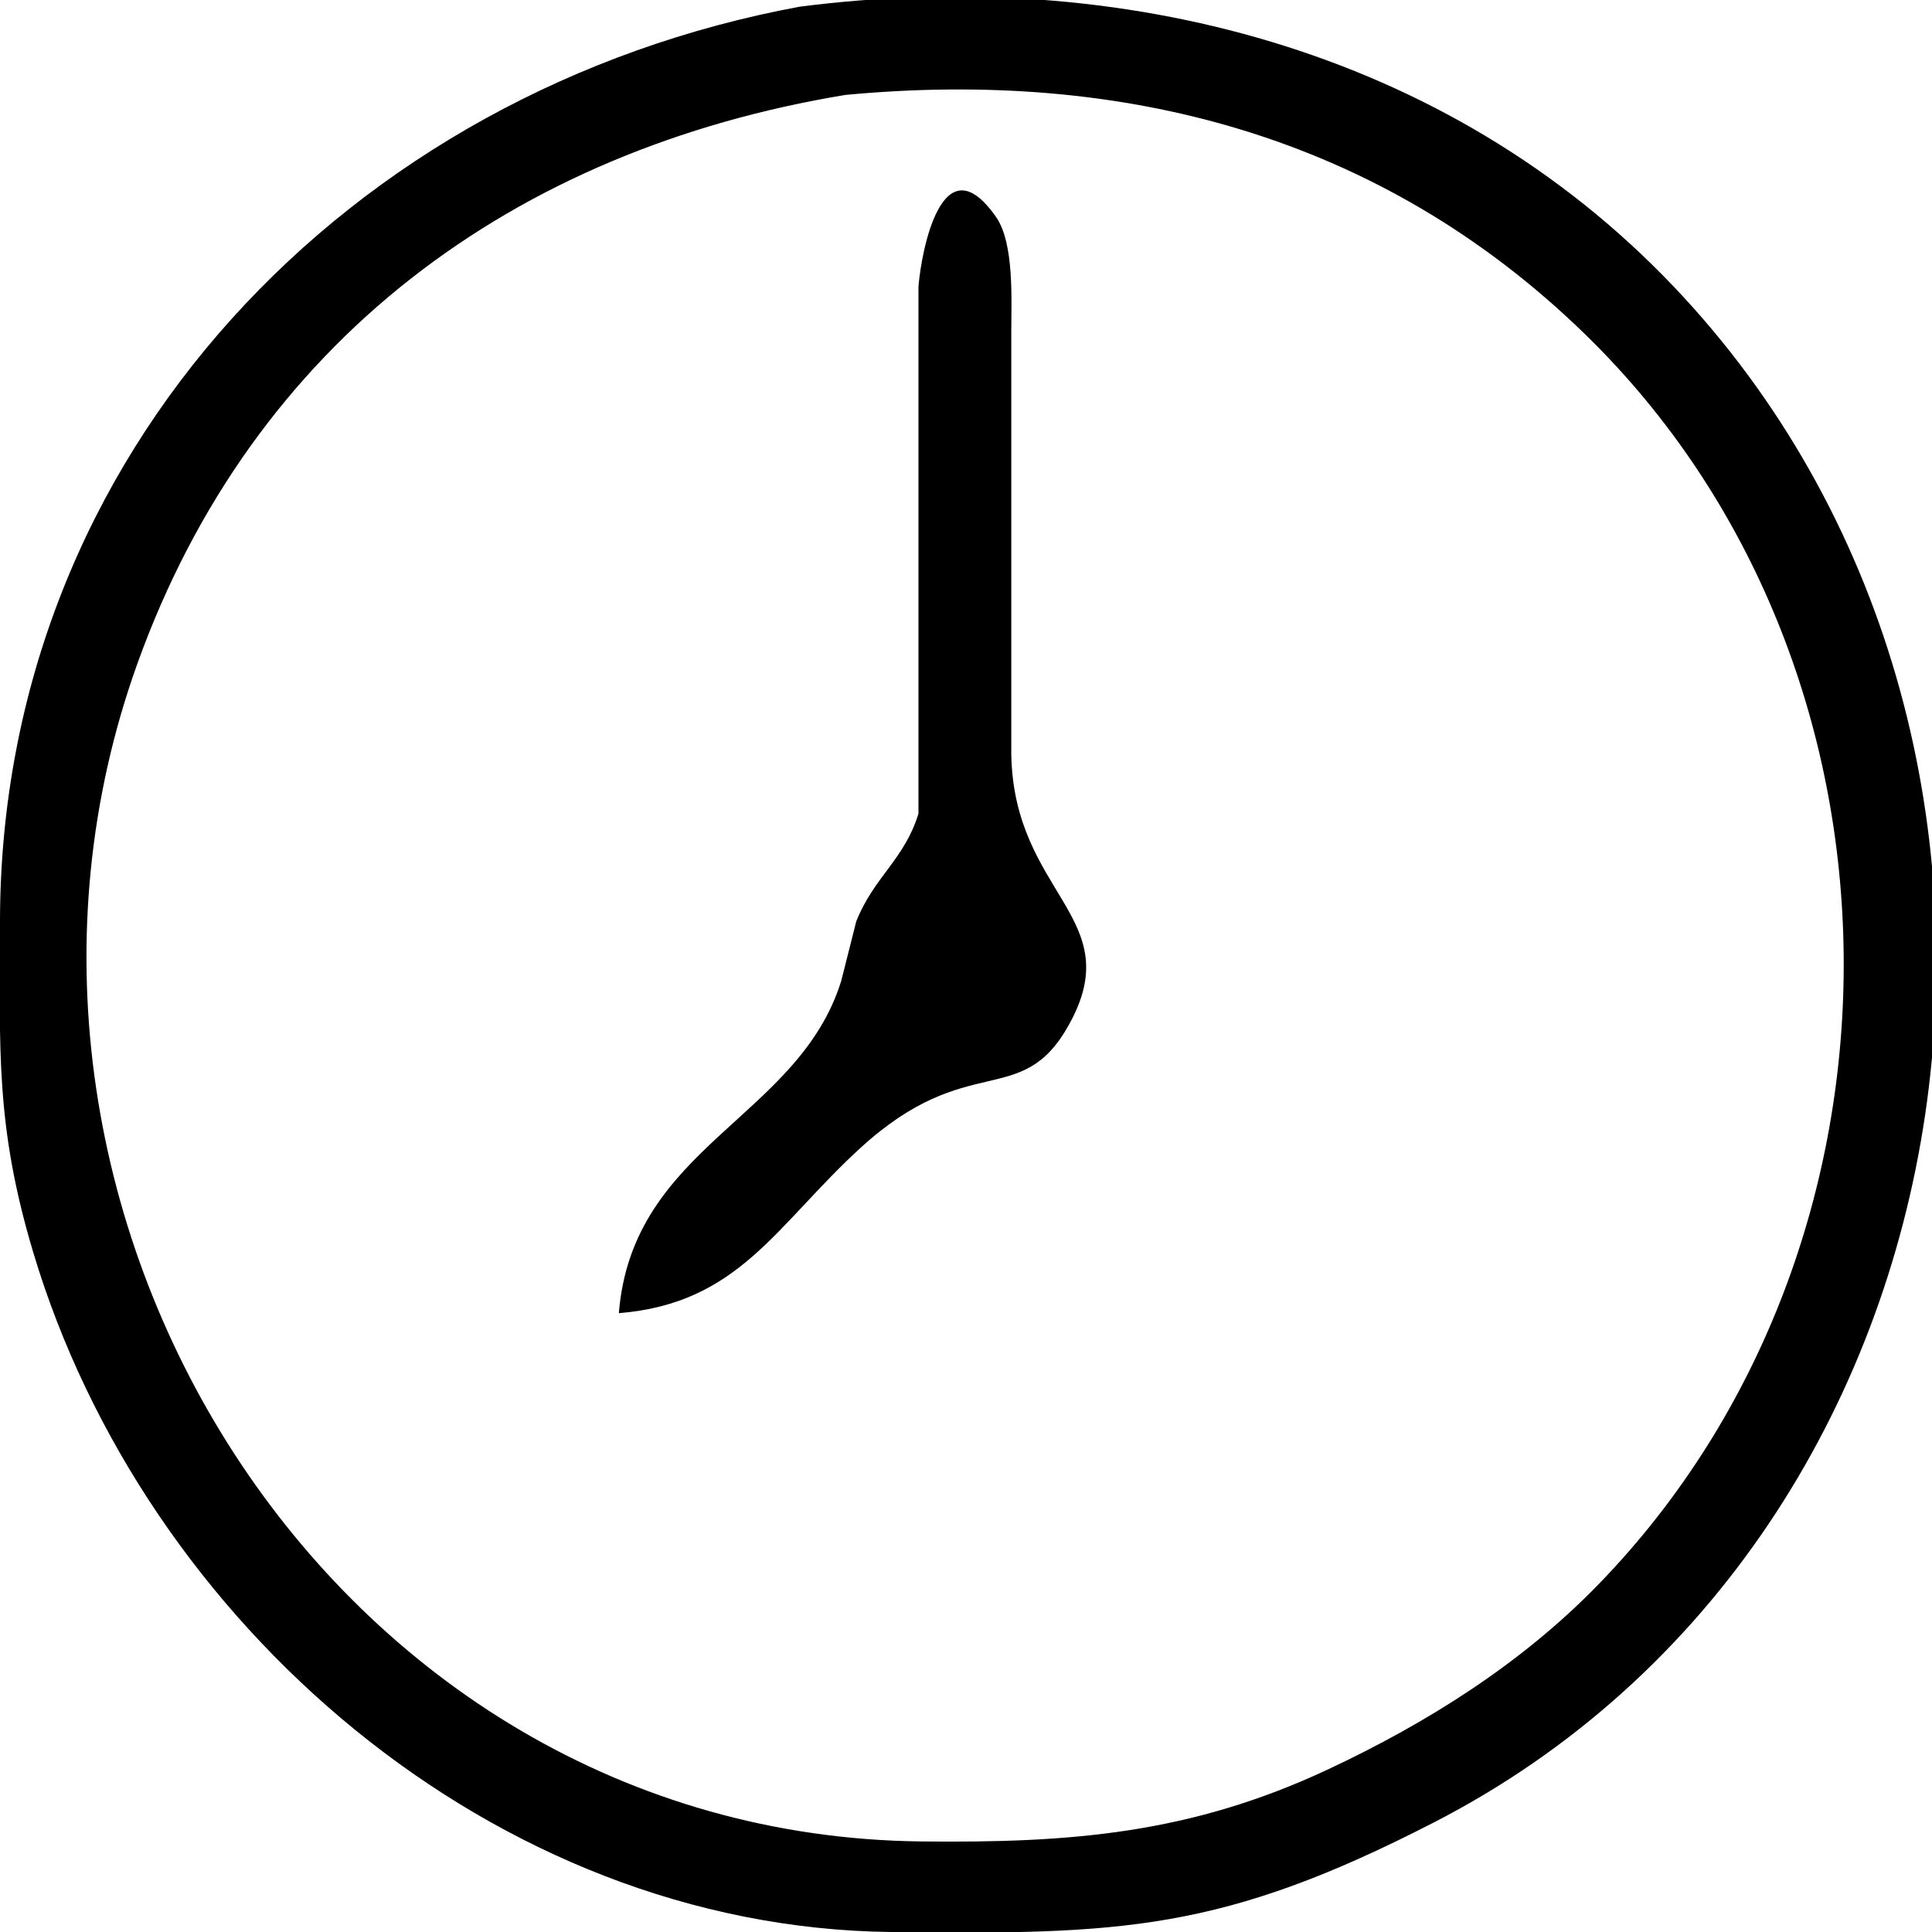
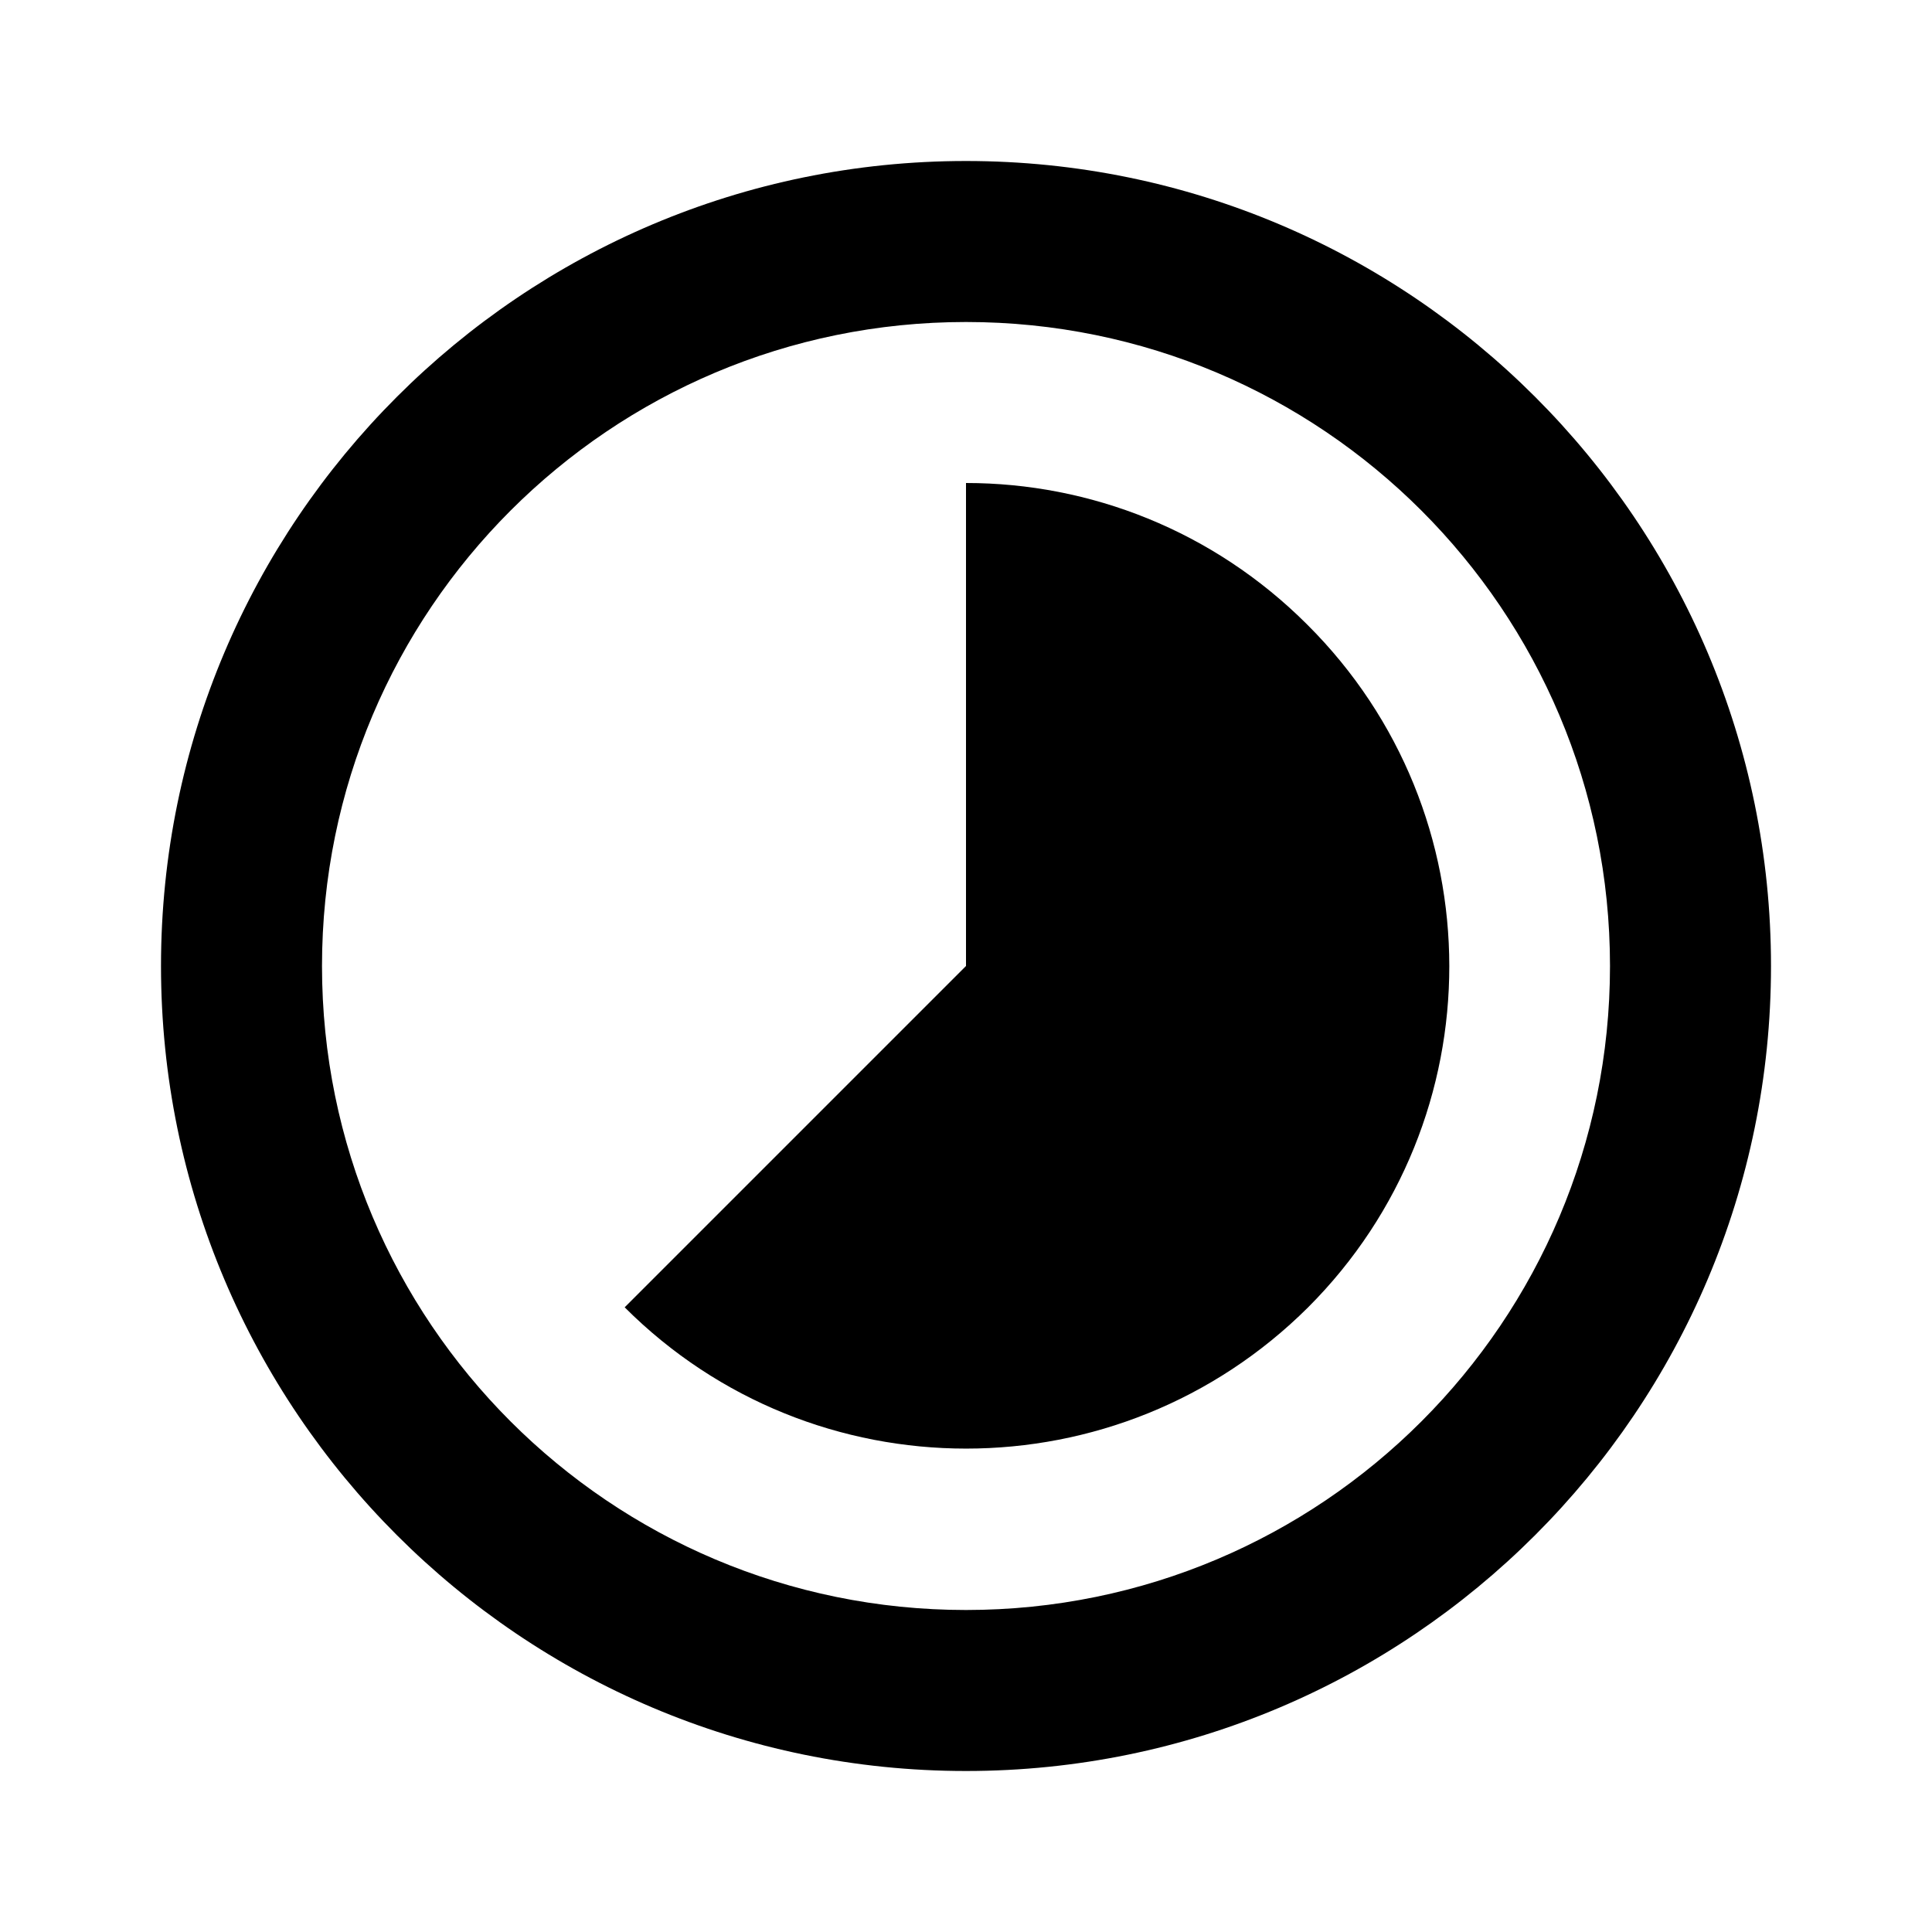
- <svg xmlns="http://www.w3.org/2000/svg" width="24px" height="24px" viewBox="0 0 128 128" id="svg2" version="1.1">
-   <defs id="defs7" />
-   <path id="Sélection" fill="black" stroke="none" stroke-width="1" d="M 110.91,19.01            C 139.27,48.85 132.20,101.62 95.00,120.74              80.97,127.96 74.29,128.18 59.00,128.00              32.72,127.69 9.58,107.57 2.21,83.00              -0.32,74.56 -0.01,69.54 0.00,61.00              0.05,29.93 23.19,5.95 53.00,0.44              74.16,-2.27 95.87,3.19 110.91,19.01 Z            M 9.09,44.00            C -3.78,79.89 21.76,121.54 61.00,122.00              70.89,122.11 78.85,121.51 88.00,117.22              94.57,114.14 100.83,110.20 105.91,104.96              127.81,82.40 127.63,44.09 104.96,22.09              91.43,8.95 74.37,4.55 56.00,6.29              34.05,9.92 16.76,22.61 9.09,44.00 Z            M 55.73,65.00            C 55.73,65.00 56.73,61.04 56.73,61.04              57.90,58.10 59.92,56.94 60.85,53.91              60.85,53.91 60.85,19.00 60.85,19.00              61.04,16.61 62.43,9.30 65.98,14.36              67.21,16.10 67.00,19.89 67.00,22.00              67.00,22.00 67.00,50.00 67.00,50.00              67.18,59.29 74.78,60.78 70.82,67.89              67.66,73.59 64.18,69.49 57.00,76.06              51.43,81.15 48.98,86.36 41.00,87.00              41.90,75.91 52.88,74.12 55.73,65.00 Z" />
+ <svg xmlns="http://www.w3.org/2000/svg" height="24" viewBox="0 0 24 24" width="24">
+   <path d="M16.24 7.76C15.07 6.59 13.54 6 12 6v6l-4.24 4.24c2.34 2.34 6.14 2.34 8.49 0 2.34-2.34 2.34-6.14-.01-8.48zM12 2C6.48 2 2 6.48 2 12s4.48 10 10 10 10-4.48 10-10S17.52 2 12 2zm0 18c-4.42 0-8-3.58-8-8s3.58-8 8-8 8 3.58 8 8-3.58 8-8 8z" />
</svg>
